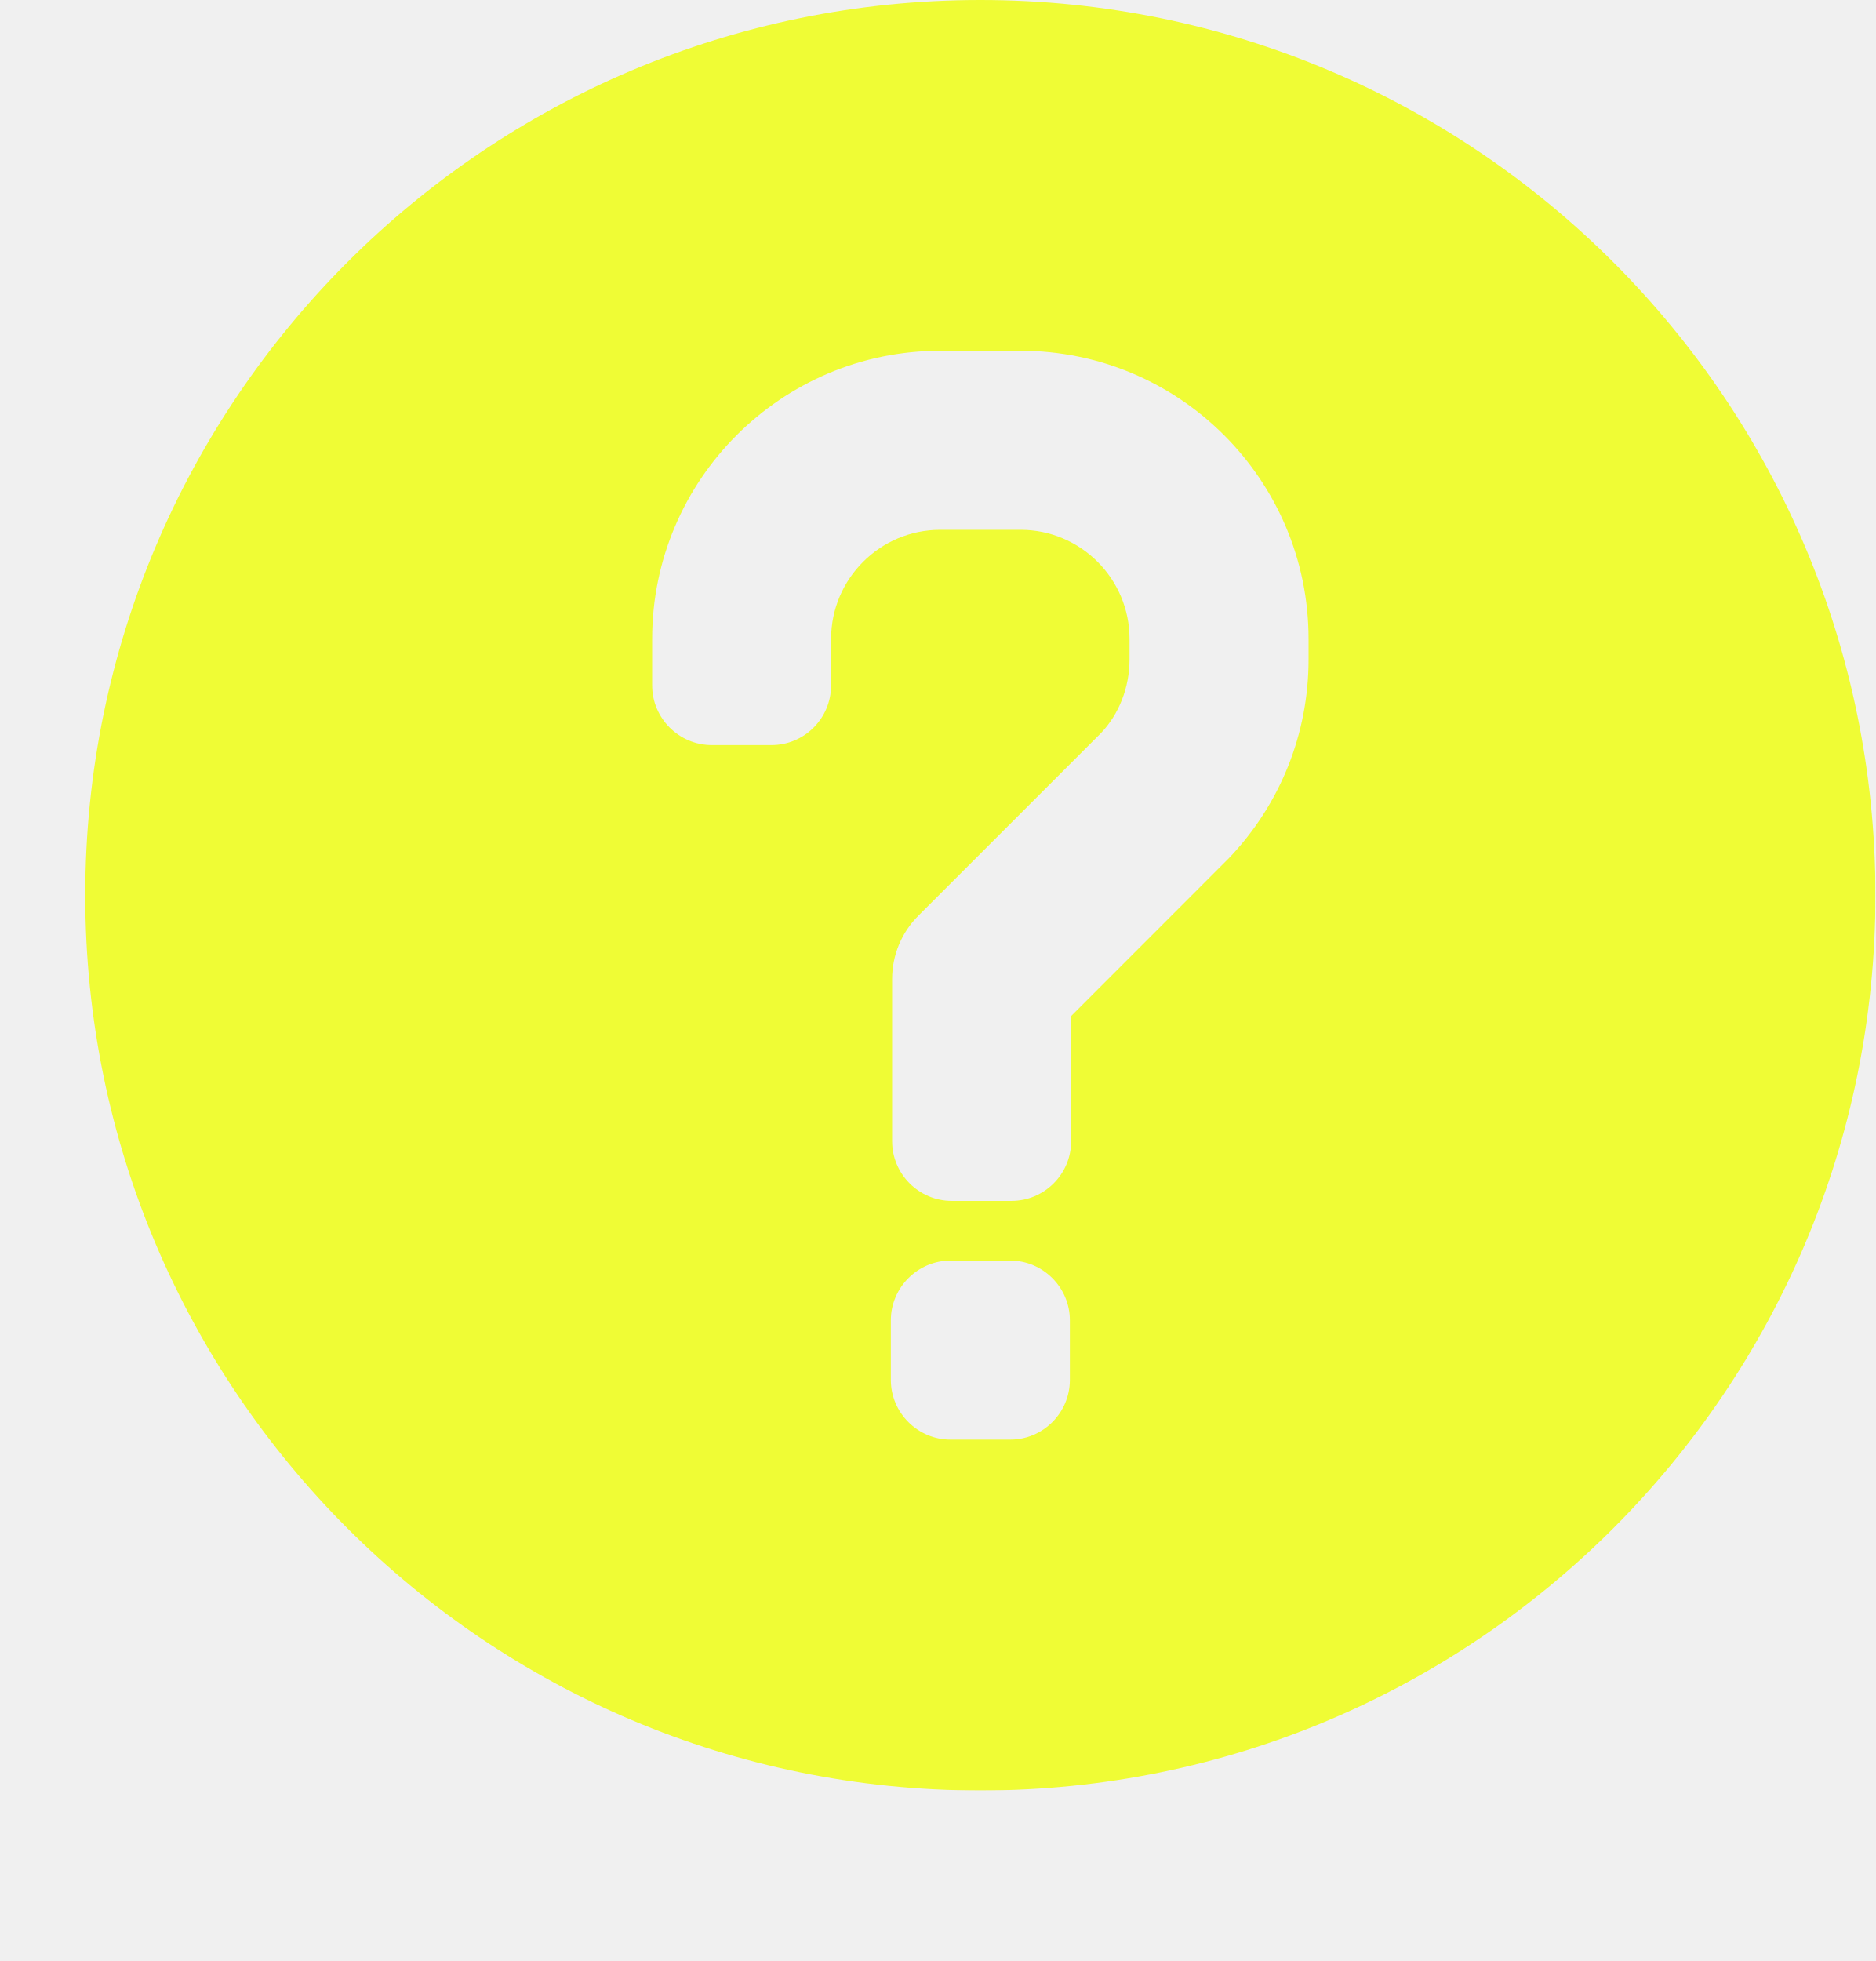
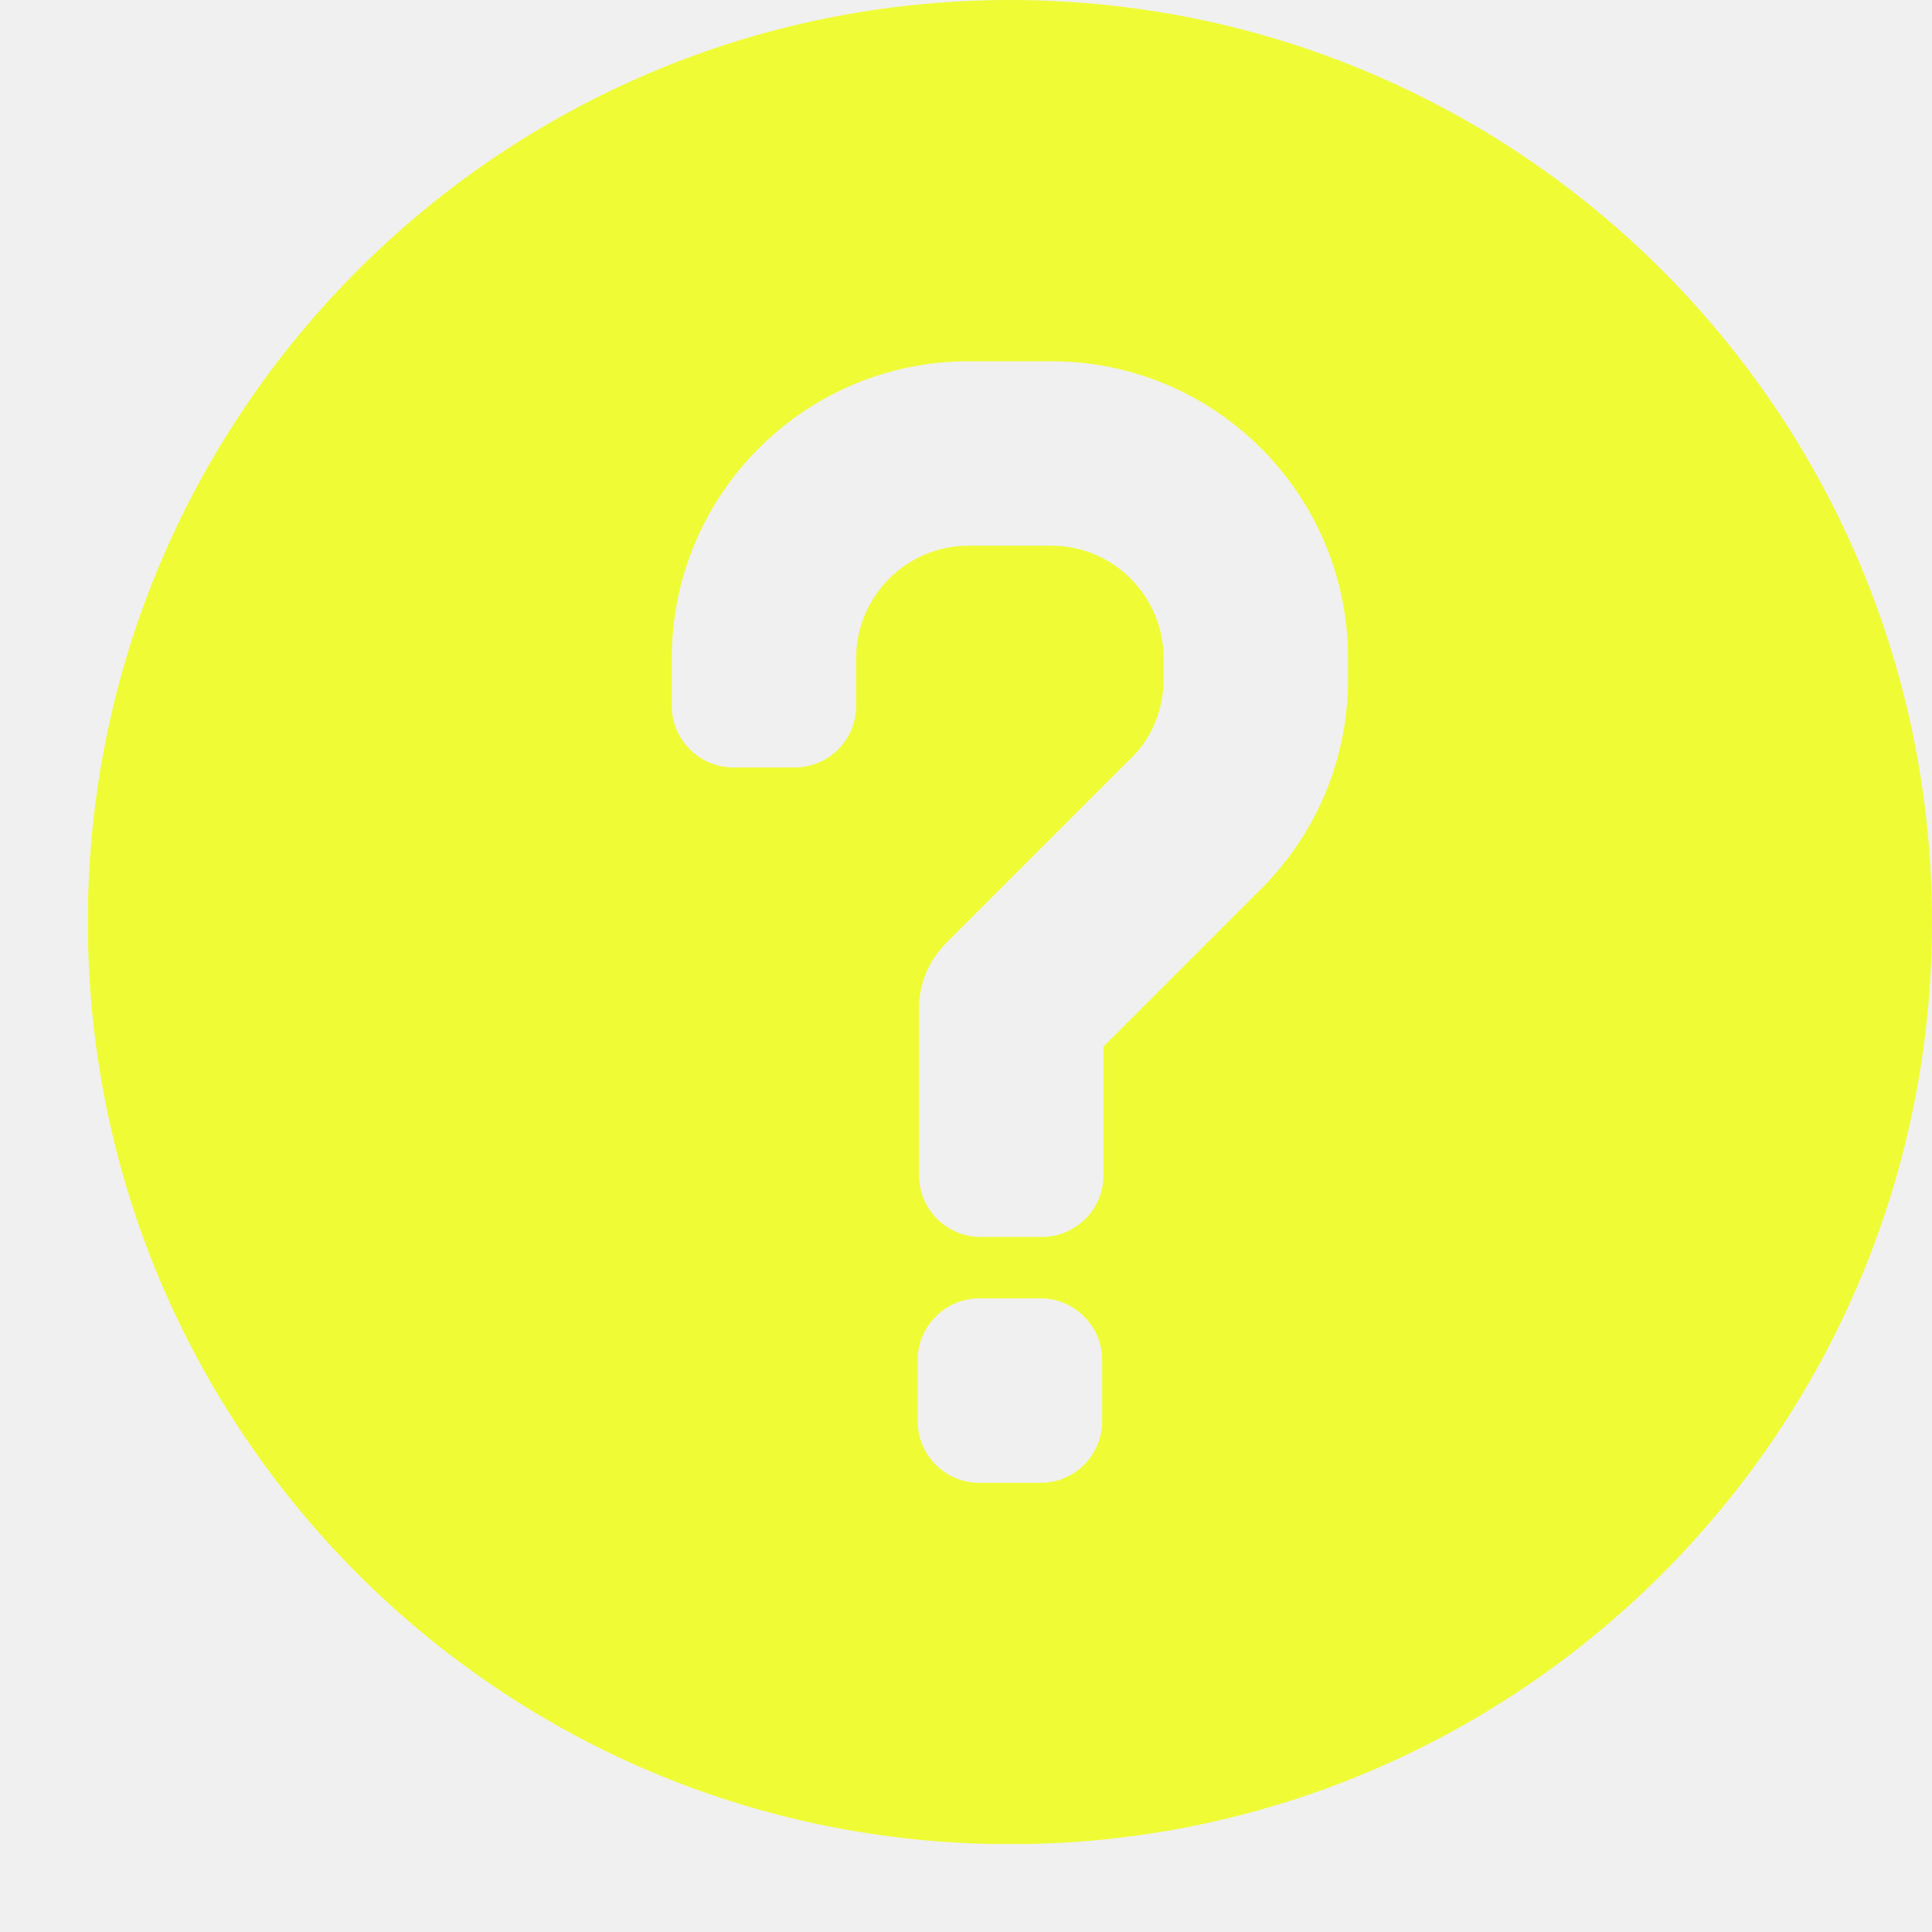
- <svg xmlns="http://www.w3.org/2000/svg" xmlns:xlink="http://www.w3.org/1999/xlink" width="22" height="23" viewBox="0 0 22 23">
+ <svg xmlns="http://www.w3.org/2000/svg" xmlns:xlink="http://www.w3.org/1999/xlink" width="22" height="22" viewBox="0 0 22 22">
  <defs>
-     <path id="prefix__a" d="M0 0L21 0 21 21 0 21z" />
+     <path id="i8be83btpa" d="M0 0L21 0 21 21 0 21z" />
  </defs>
-   <g fill="none" fill-rule="evenodd" transform="translate(1)">
-     <mask id="prefix__b" fill="#fff">
-       <use xlink:href="#prefix__a" />
-     </mask>
-     <path fill="#EFFC35" d="M14.35 7.735c0 .87-.331 1.698-.933 2.329l-1.852 1.853v1.468c0 .386-.315.7-.7.7h-.7c-.385 0-.7-.314-.7-.7v-1.903c0-.278.111-.546.308-.742l2.142-2.142c.21-.22.335-.534.335-.863v-.242c0-.704-.573-1.279-1.278-1.279h-.943c-.705 0-1.28.575-1.28 1.28v.545c0 .386-.313.7-.7.7H7.35c-.384 0-.7-.314-.7-.7v-.546c0-1.864 1.516-3.379 3.379-3.379h.943c1.863 0 3.378 1.515 3.378 3.38v.24zm-2.8 8.45c0 .386-.315.7-.7.7h-.7c-.384 0-.7-.314-.7-.7v-.7c0-.384.316-.7.7-.7h.7c.385 0 .7.316.7.7v.7zM10.5 0C4.7 0 0 4.701 0 10.5S4.7 21 10.5 21 21 16.299 21 10.5 16.3 0 10.5 0z" mask="url(#prefix__b)" />
+   <g fill="none" fill-rule="evenodd">
+     <g>
+       <g transform="translate(-1094 -558) translate(1095 558)">
+         <mask id="d1mgndomrb" fill="#fff">
+           <use xlink:href="#i8be83btpa" />
+         </mask>
+         <path fill="#EFFC35" d="M14.35 7.735c0 .87-.331 1.698-.933 2.329l-1.852 1.853v1.468c0 .386-.315.7-.7.7h-.7c-.385 0-.7-.314-.7-.7v-1.903c0-.278.111-.546.308-.742l2.142-2.142c.21-.22.335-.534.335-.863v-.242c0-.704-.573-1.279-1.278-1.279h-.943c-.705 0-1.28.575-1.28 1.28v.545c0 .386-.313.7-.7.7H7.35c-.384 0-.7-.314-.7-.7v-.546c0-1.864 1.516-3.379 3.379-3.379h.943c1.863 0 3.378 1.515 3.378 3.38v.24zm-2.8 8.45c0 .386-.315.7-.7.7h-.7c-.384 0-.7-.314-.7-.7v-.7c0-.384.316-.7.7-.7h.7c.385 0 .7.316.7.7v.7zM10.5 0C4.7 0 0 4.701 0 10.5S4.7 21 10.5 21 21 16.299 21 10.5 16.3 0 10.5 0z" mask="url(#d1mgndomrb)" />
+       </g>
+     </g>
  </g>
</svg>
